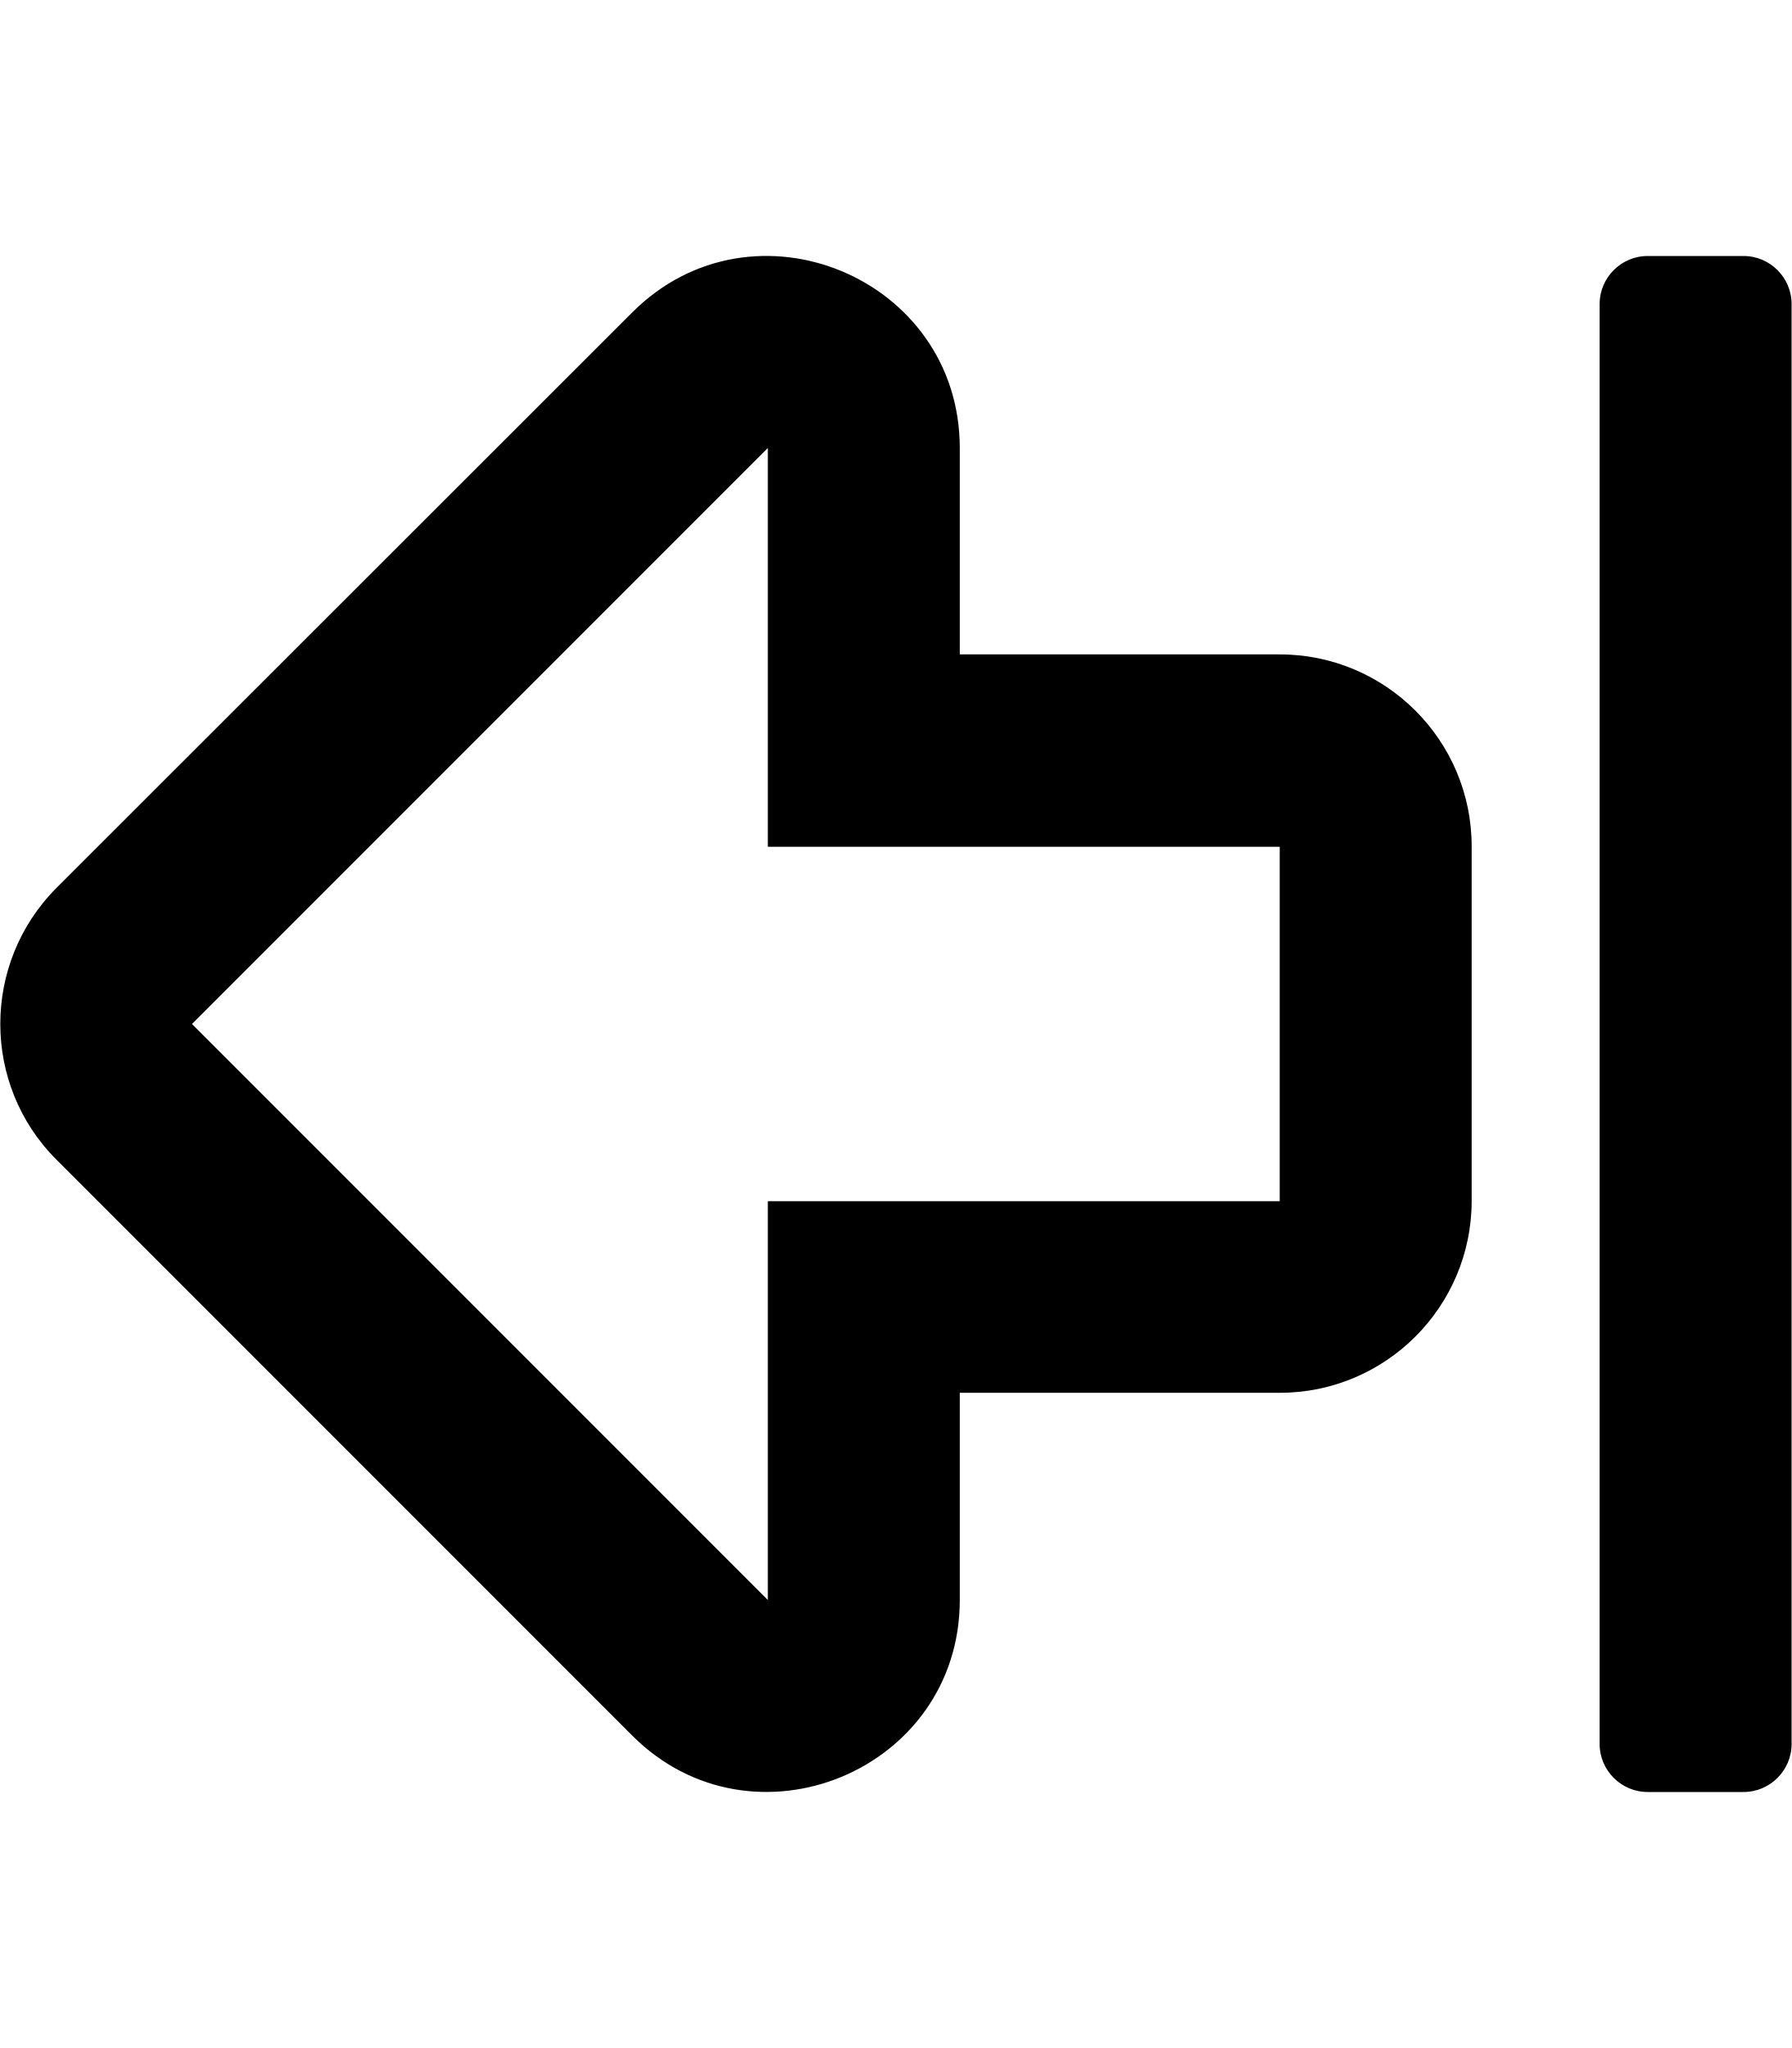
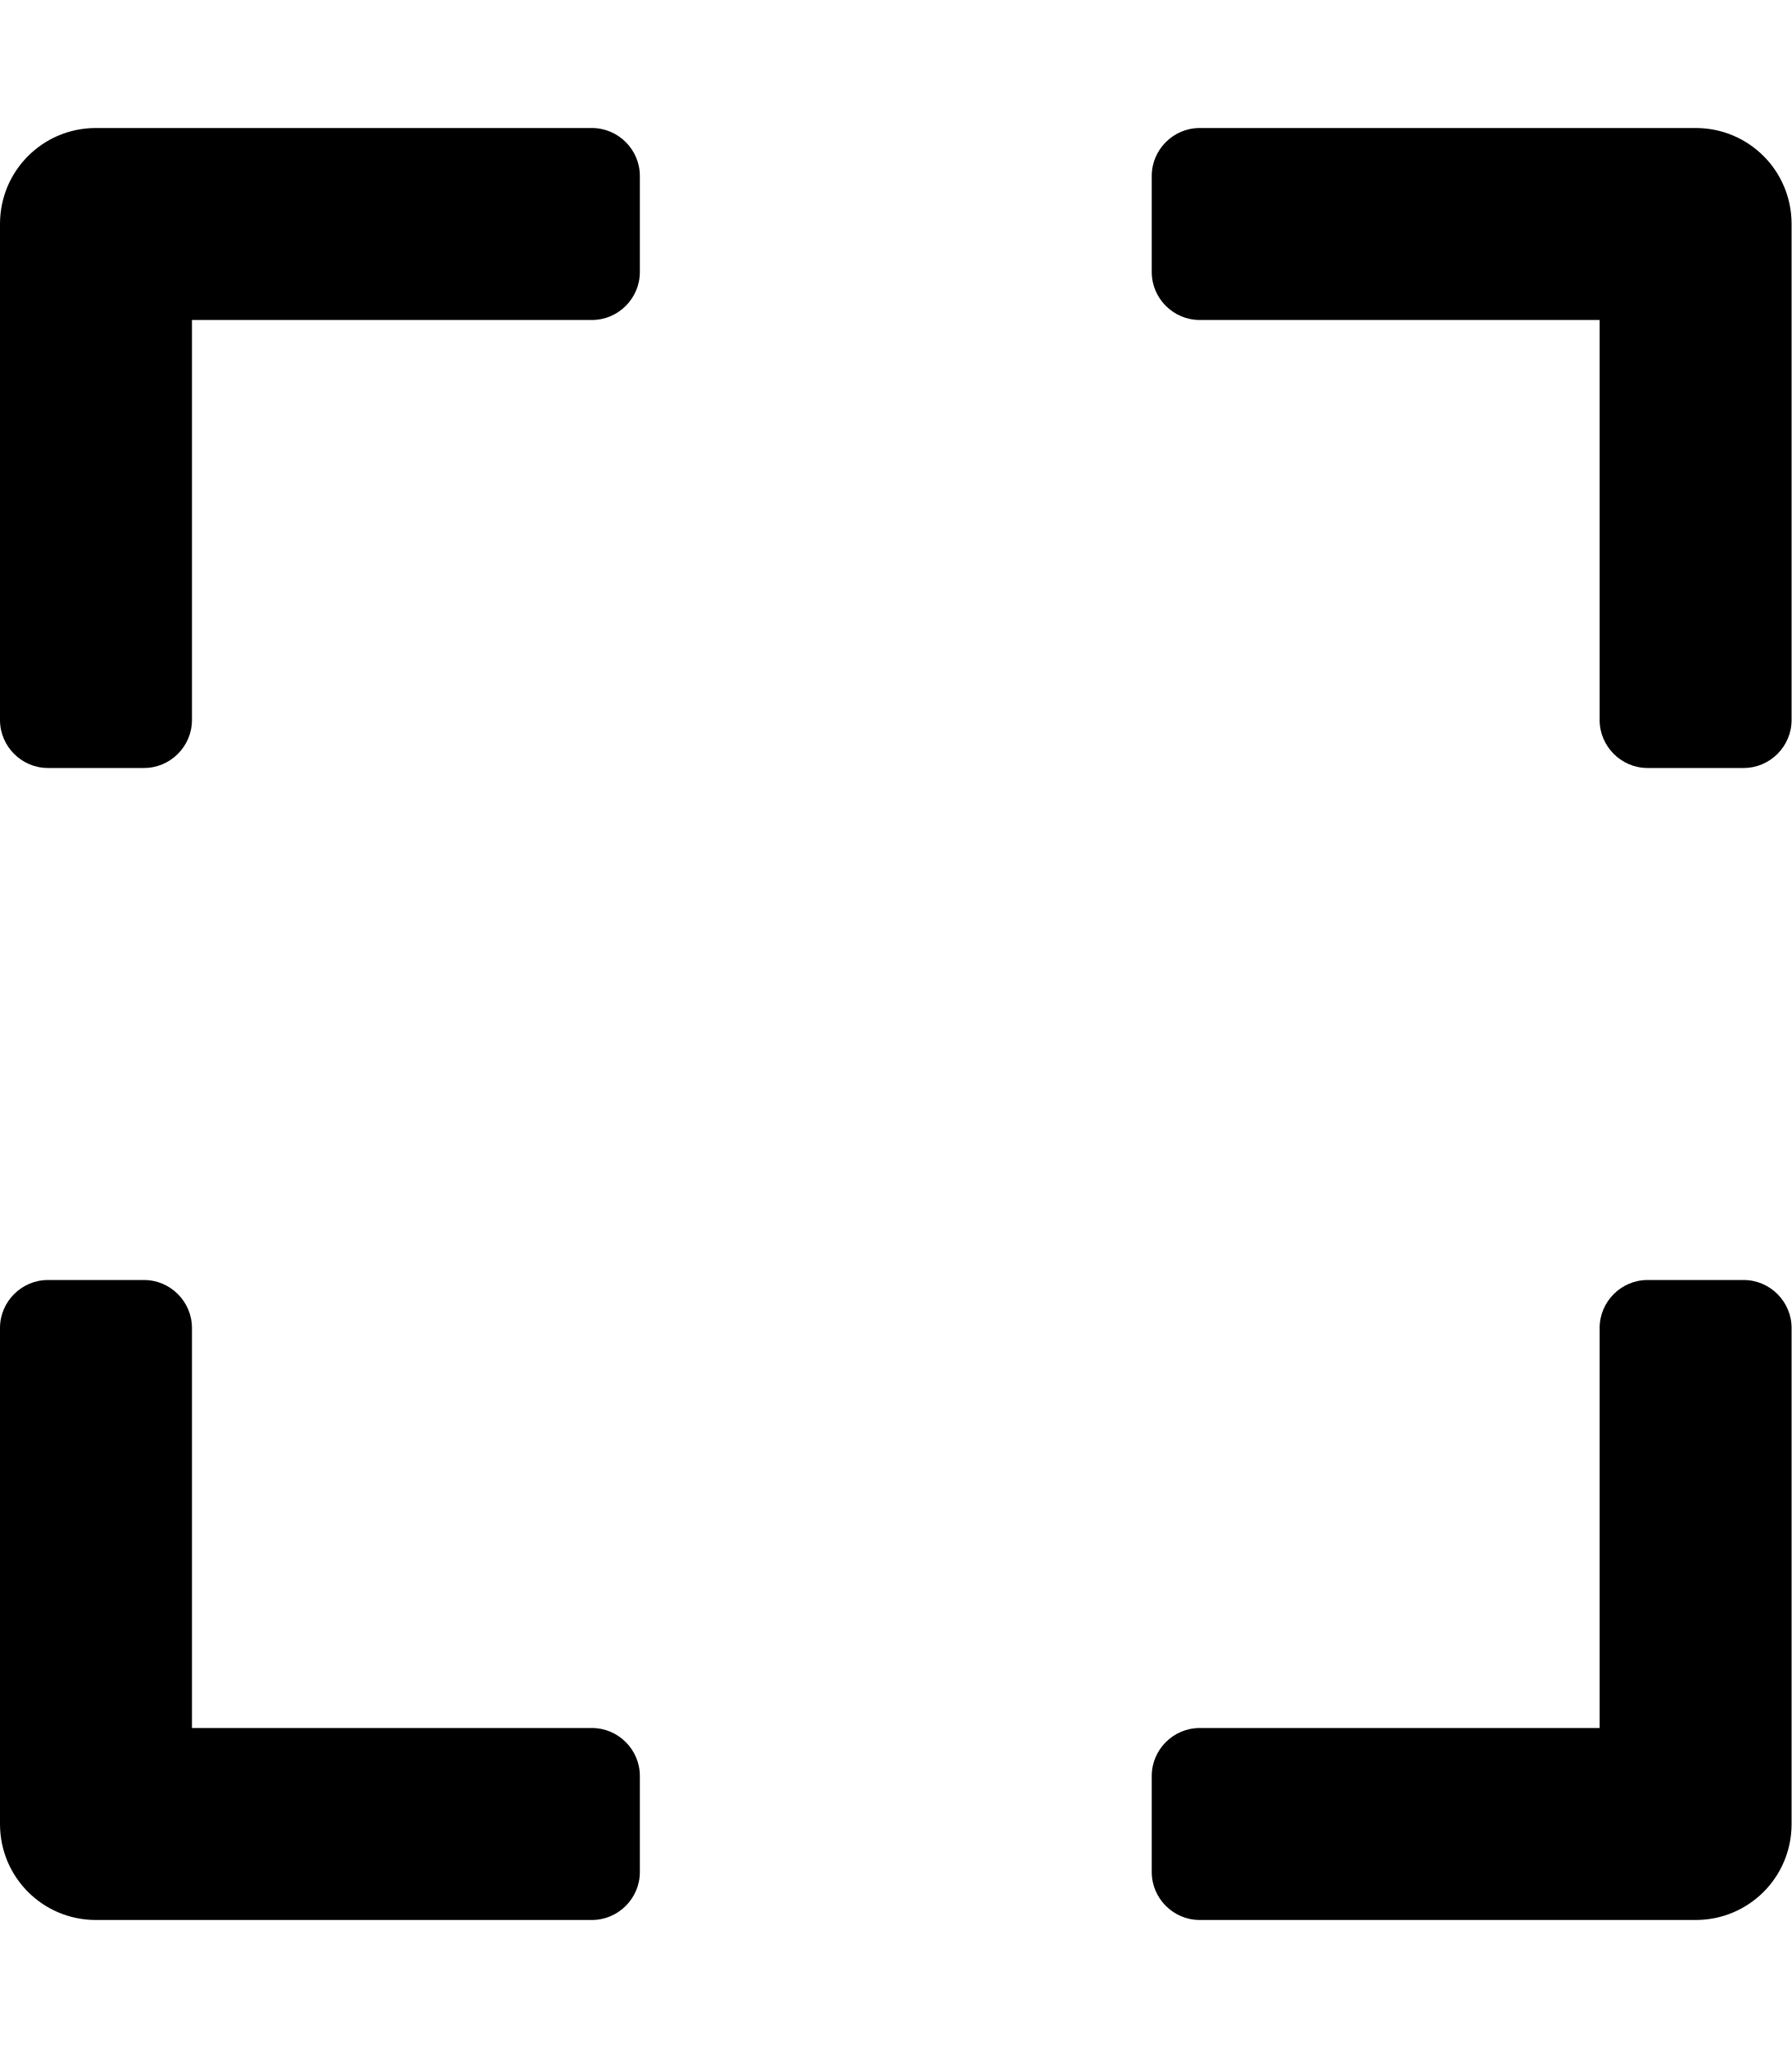
<svg xmlns="http://www.w3.org/2000/svg" viewBox="0 0 448 512">
-   <path d="M412 64h24c6.6 0 12 5.4 12 12v360c0 6.6-5.4 12-12 12h-24c-6.6 0-12-5.4-12-12V76c0-6.6 5.4-12 12-12zM158.1 433.9l-144-144c-18.7-18.7-18.7-49.1 0-67.9l144-143.9C188.3 47.9 240 69.4 240 112v51.6h80c26.5 0 48 21.5 48 48v88.6c0 26.5-21.5 48-48 48h-80V400c0 42.7-51.8 64-81.9 33.9zM192 400v-99.7h128v-88.6H192V112L48 256l144 144z" />
+   <path d="M0 180V56c0-13.3 10.7-24 24-24h124c6.6 0 12 5.4 12 12v24c0 6.6-5.4 12-12 12H48v100c0 6.6-5.4 12-12 12H12c-6.6 0-12-5.4-12-12zM288 44v24c0 6.6 5.4 12 12 12h100v100c0 6.6 5.4 12 12 12h24c6.6 0 12-5.4 12-12V56c0-13.3-10.7-24-24-24H300c-6.6 0-12 5.4-12 12zm148 276h-24c-6.6 0-12 5.4-12 12v100H300c-6.6 0-12 5.4-12 12v24c0 6.6 5.4 12 12 12h124c13.3 0 24-10.7 24-24V332c0-6.6-5.4-12-12-12zM160 468v-24c0-6.6-5.4-12-12-12H48V332c0-6.6-5.4-12-12-12H12c-6.6 0-12 5.4-12 12v124c0 13.3 10.7 24 24 24h124c6.6 0 12-5.4 12-12z" />
</svg>
